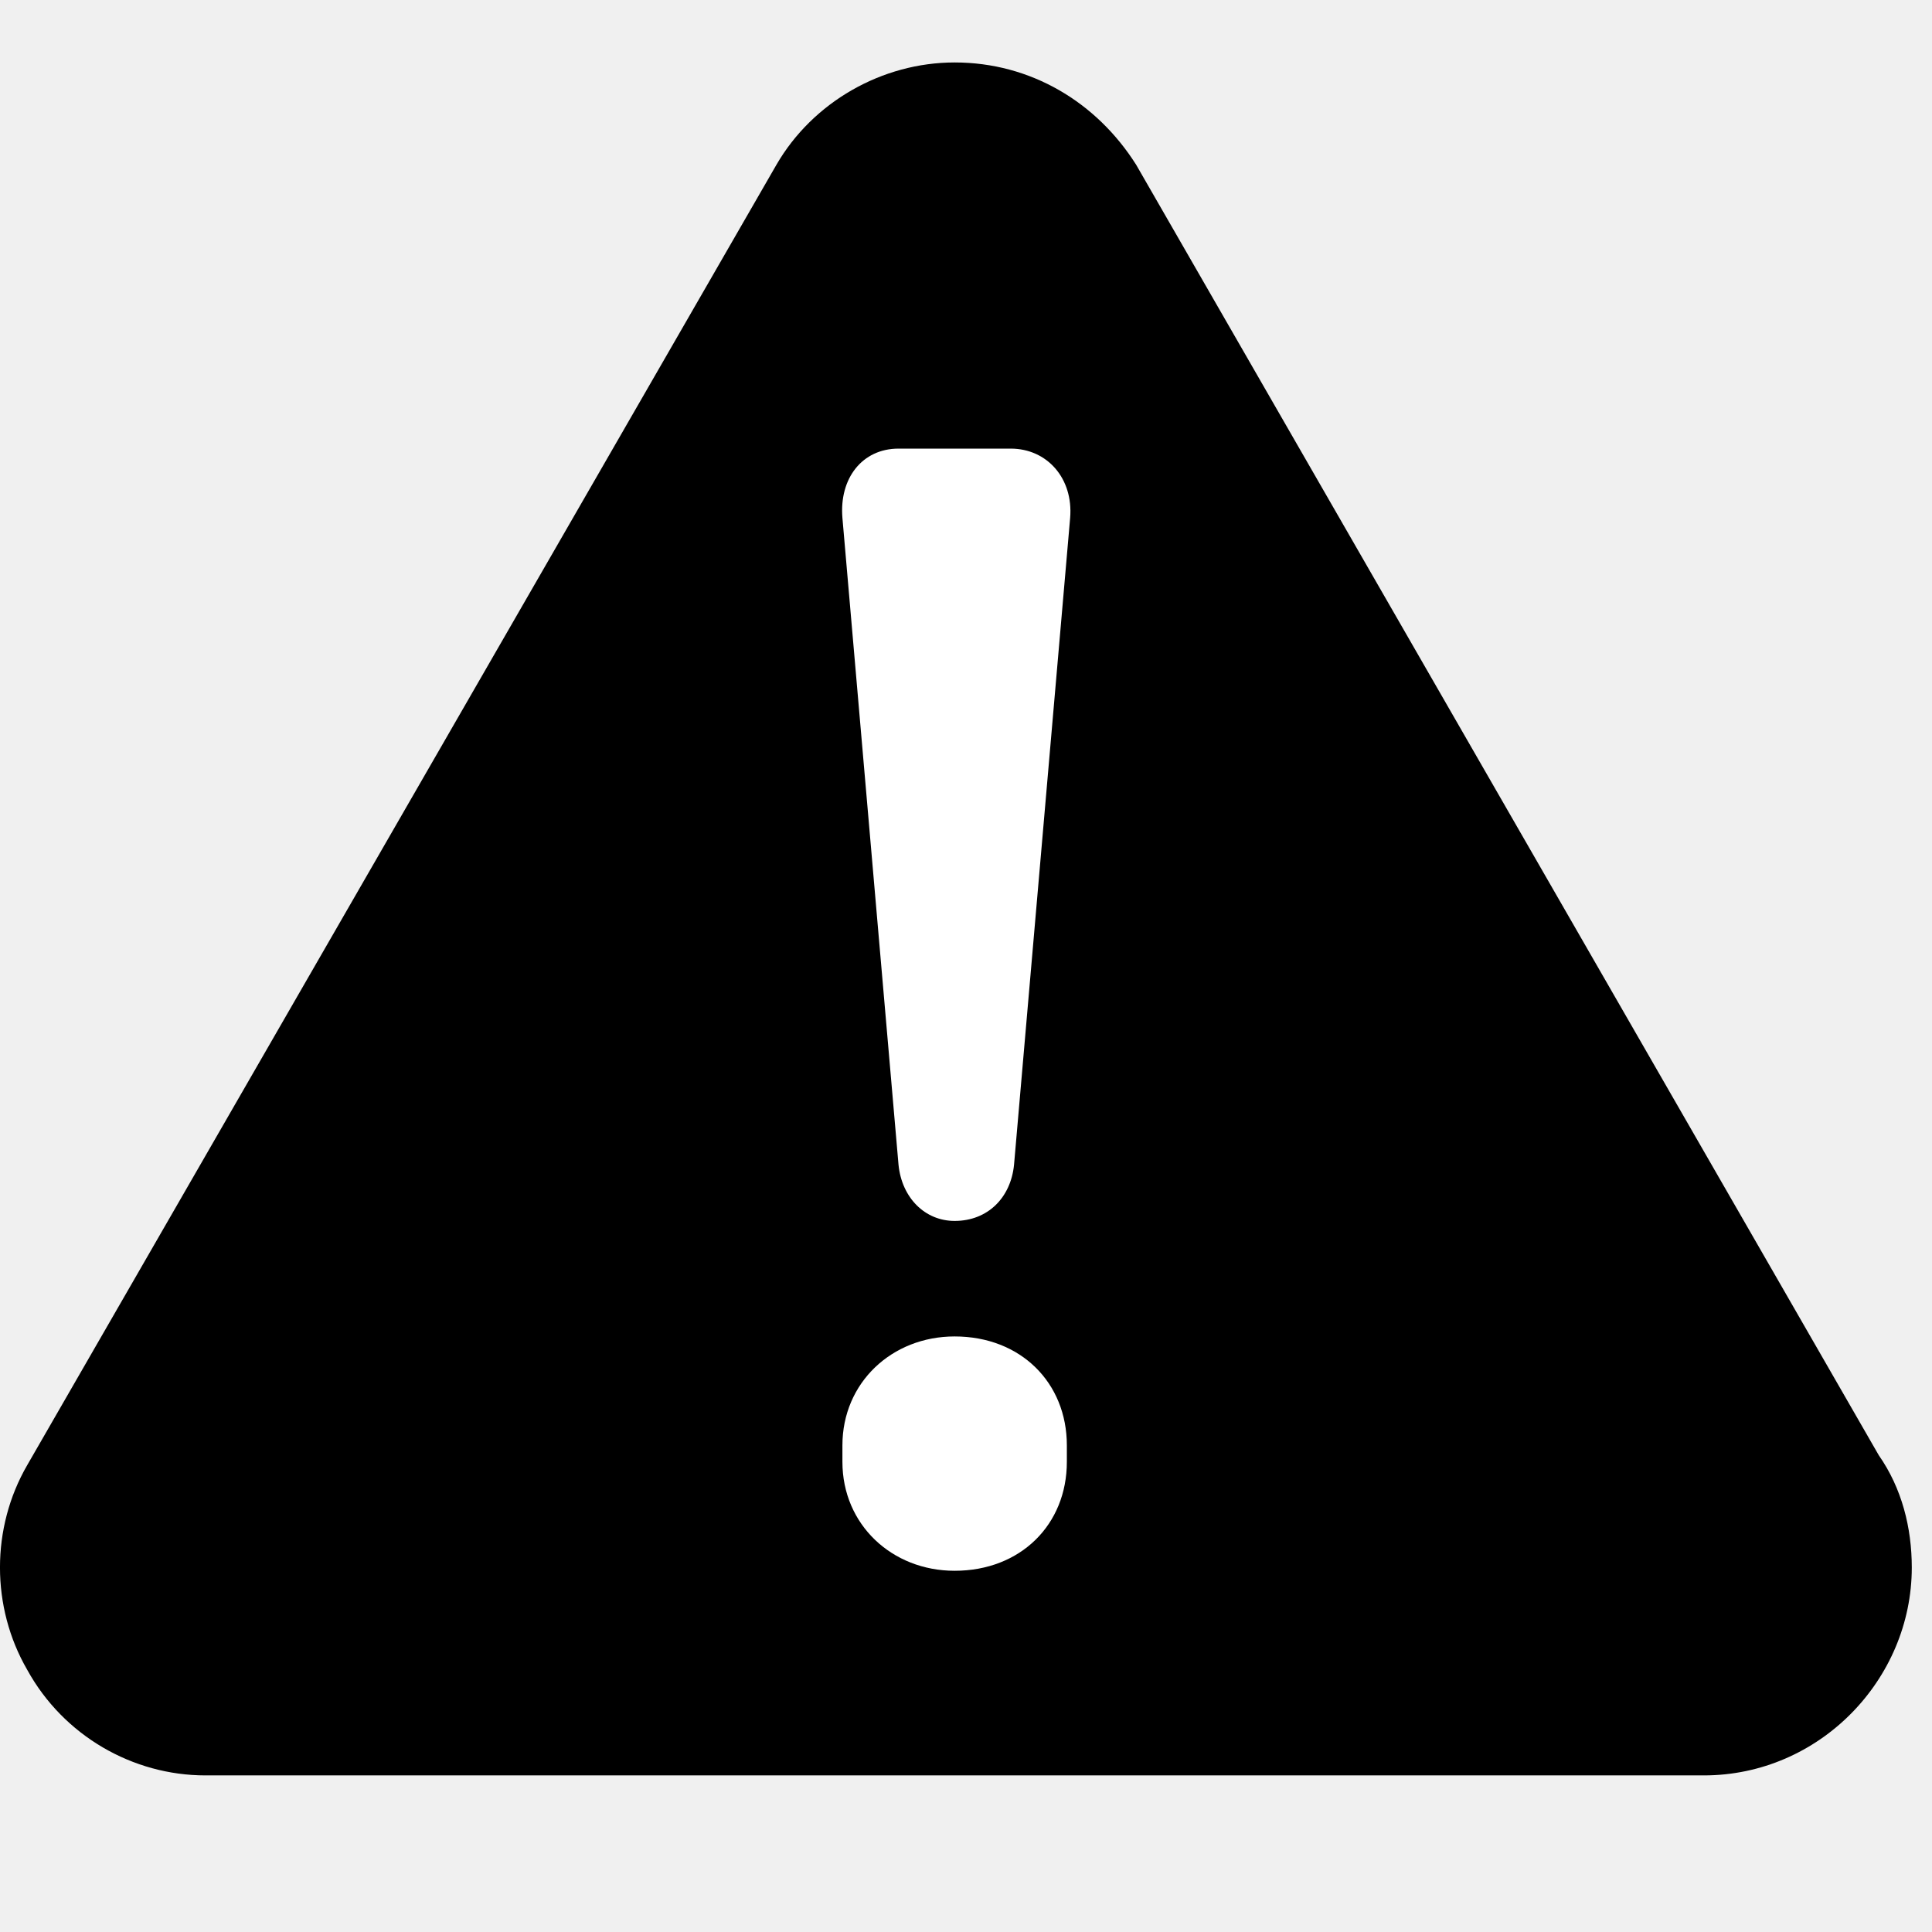
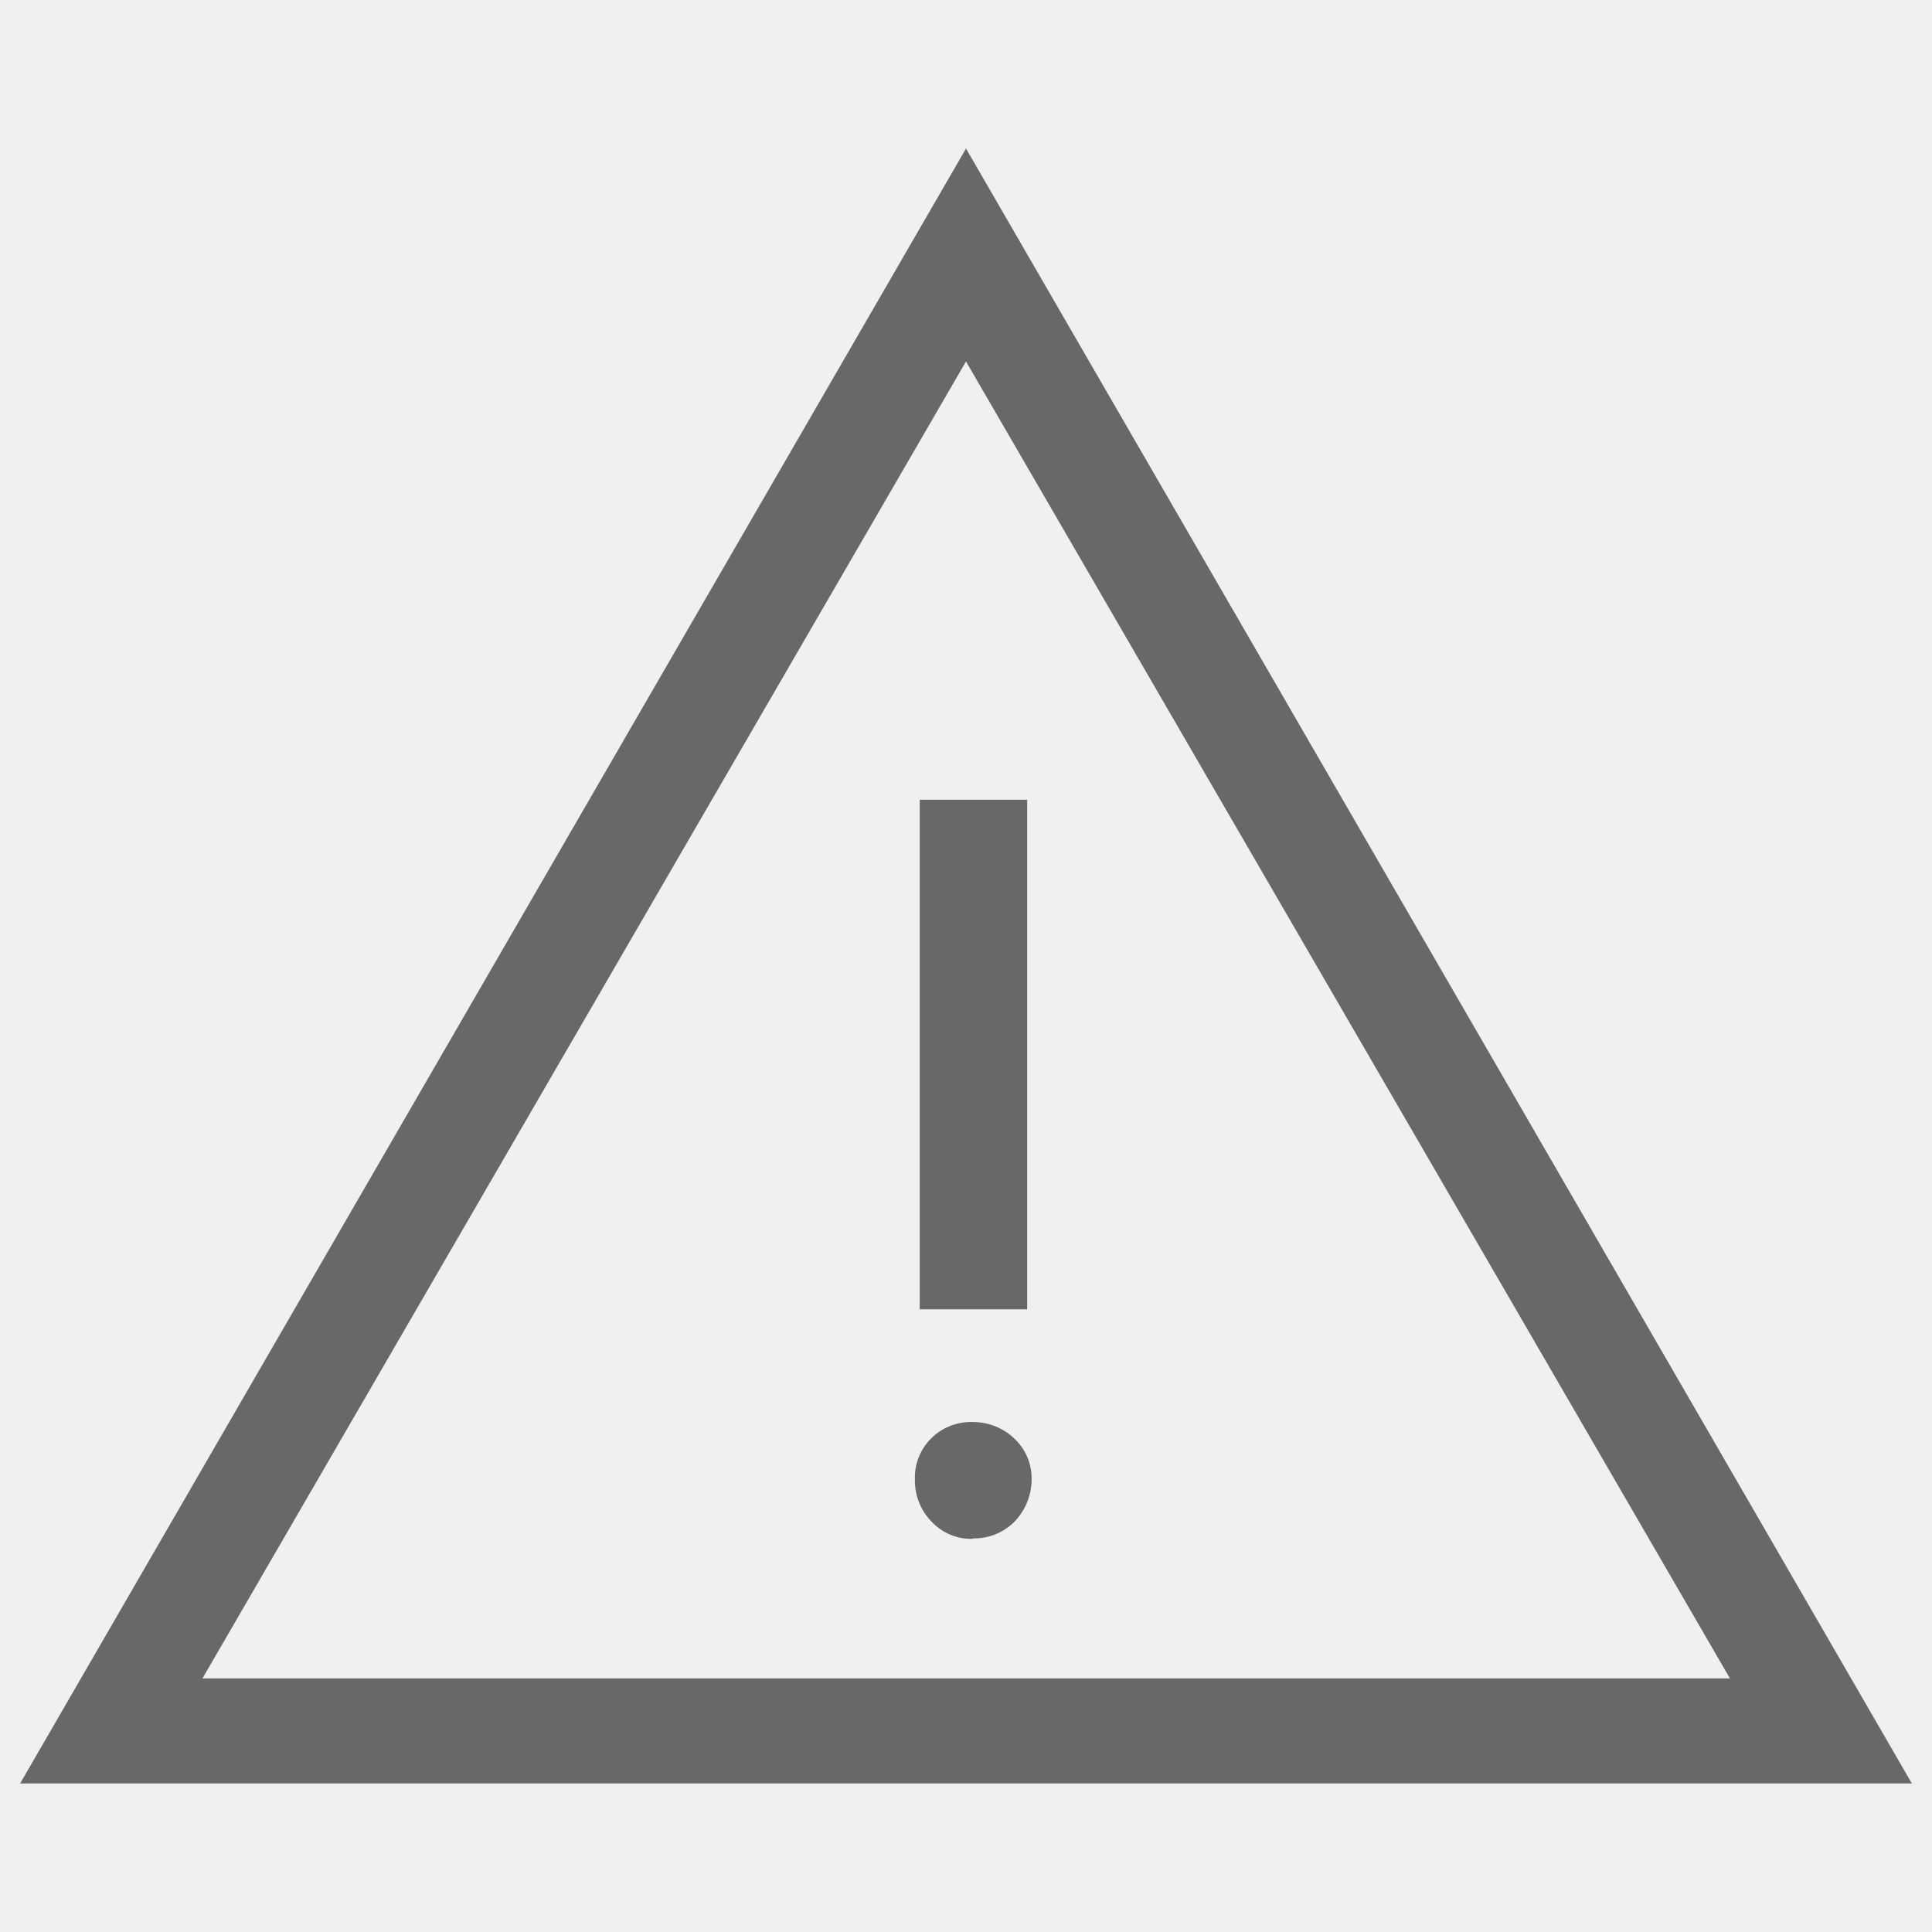
- <svg xmlns="http://www.w3.org/2000/svg" viewBox="0 0 286.46 286.46">
-   <path d="M278.569 215.773c3.425 4.894 4.894 10.766 4.894 16.638 0 16.638-13.703 30.83-30.83 30.83H30.461c-10.767 0-21.042-5.872-26.427-15.66-5.382-9.298-5.382-21.042 0-30.34L115.121 24.432c5.382-9.298 15.659-15.171 26.424-15.171 11.256 0 21.042 5.872 26.915 15.171l110.109 191.341z" />
-   <path fill="#fff" d="M158.671 76.793c.49-5.872-3.425-10.276-8.808-10.276h-16.638c-5.383 0-8.809 4.404-8.318 10.276l8.318 95.916c.49 4.893 3.916 8.319 8.318 8.319 4.894 0 8.32-3.426 8.809-8.319l8.319-95.916zm-.488 137.512c0-9.298-6.852-16.149-16.64-16.149-9.296 0-16.637 6.852-16.637 16.149v2.447c0 9.298 7.341 16.149 16.637 16.149 9.787 0 16.64-6.852 16.64-16.149v-2.447z" />
+ <svg xmlns="http://www.w3.org/2000/svg" id="a" viewBox="0 0 48 48">
+   <path id="b" d="m.5,44.31L24,3.69l23.5,40.62H.5Zm4.53-2.61h37.95L24,8.98,5.03,41.7Zm19.15-3.48c.39.01.77-.15,1.04-.43.27-.29.42-.68.41-1.07,0-.37-.16-.73-.43-.98-.27-.26-.64-.41-1.02-.41-.77-.03-1.42.56-1.45,1.33,0,.04,0,.08,0,.12,0,.38.14.74.41,1.02.27.29.65.45,1.04.43h0Zm-1.33-5.69h2.67v-12.66h-2.67v12.66Z" style="fill:#686869;" />
</svg>
